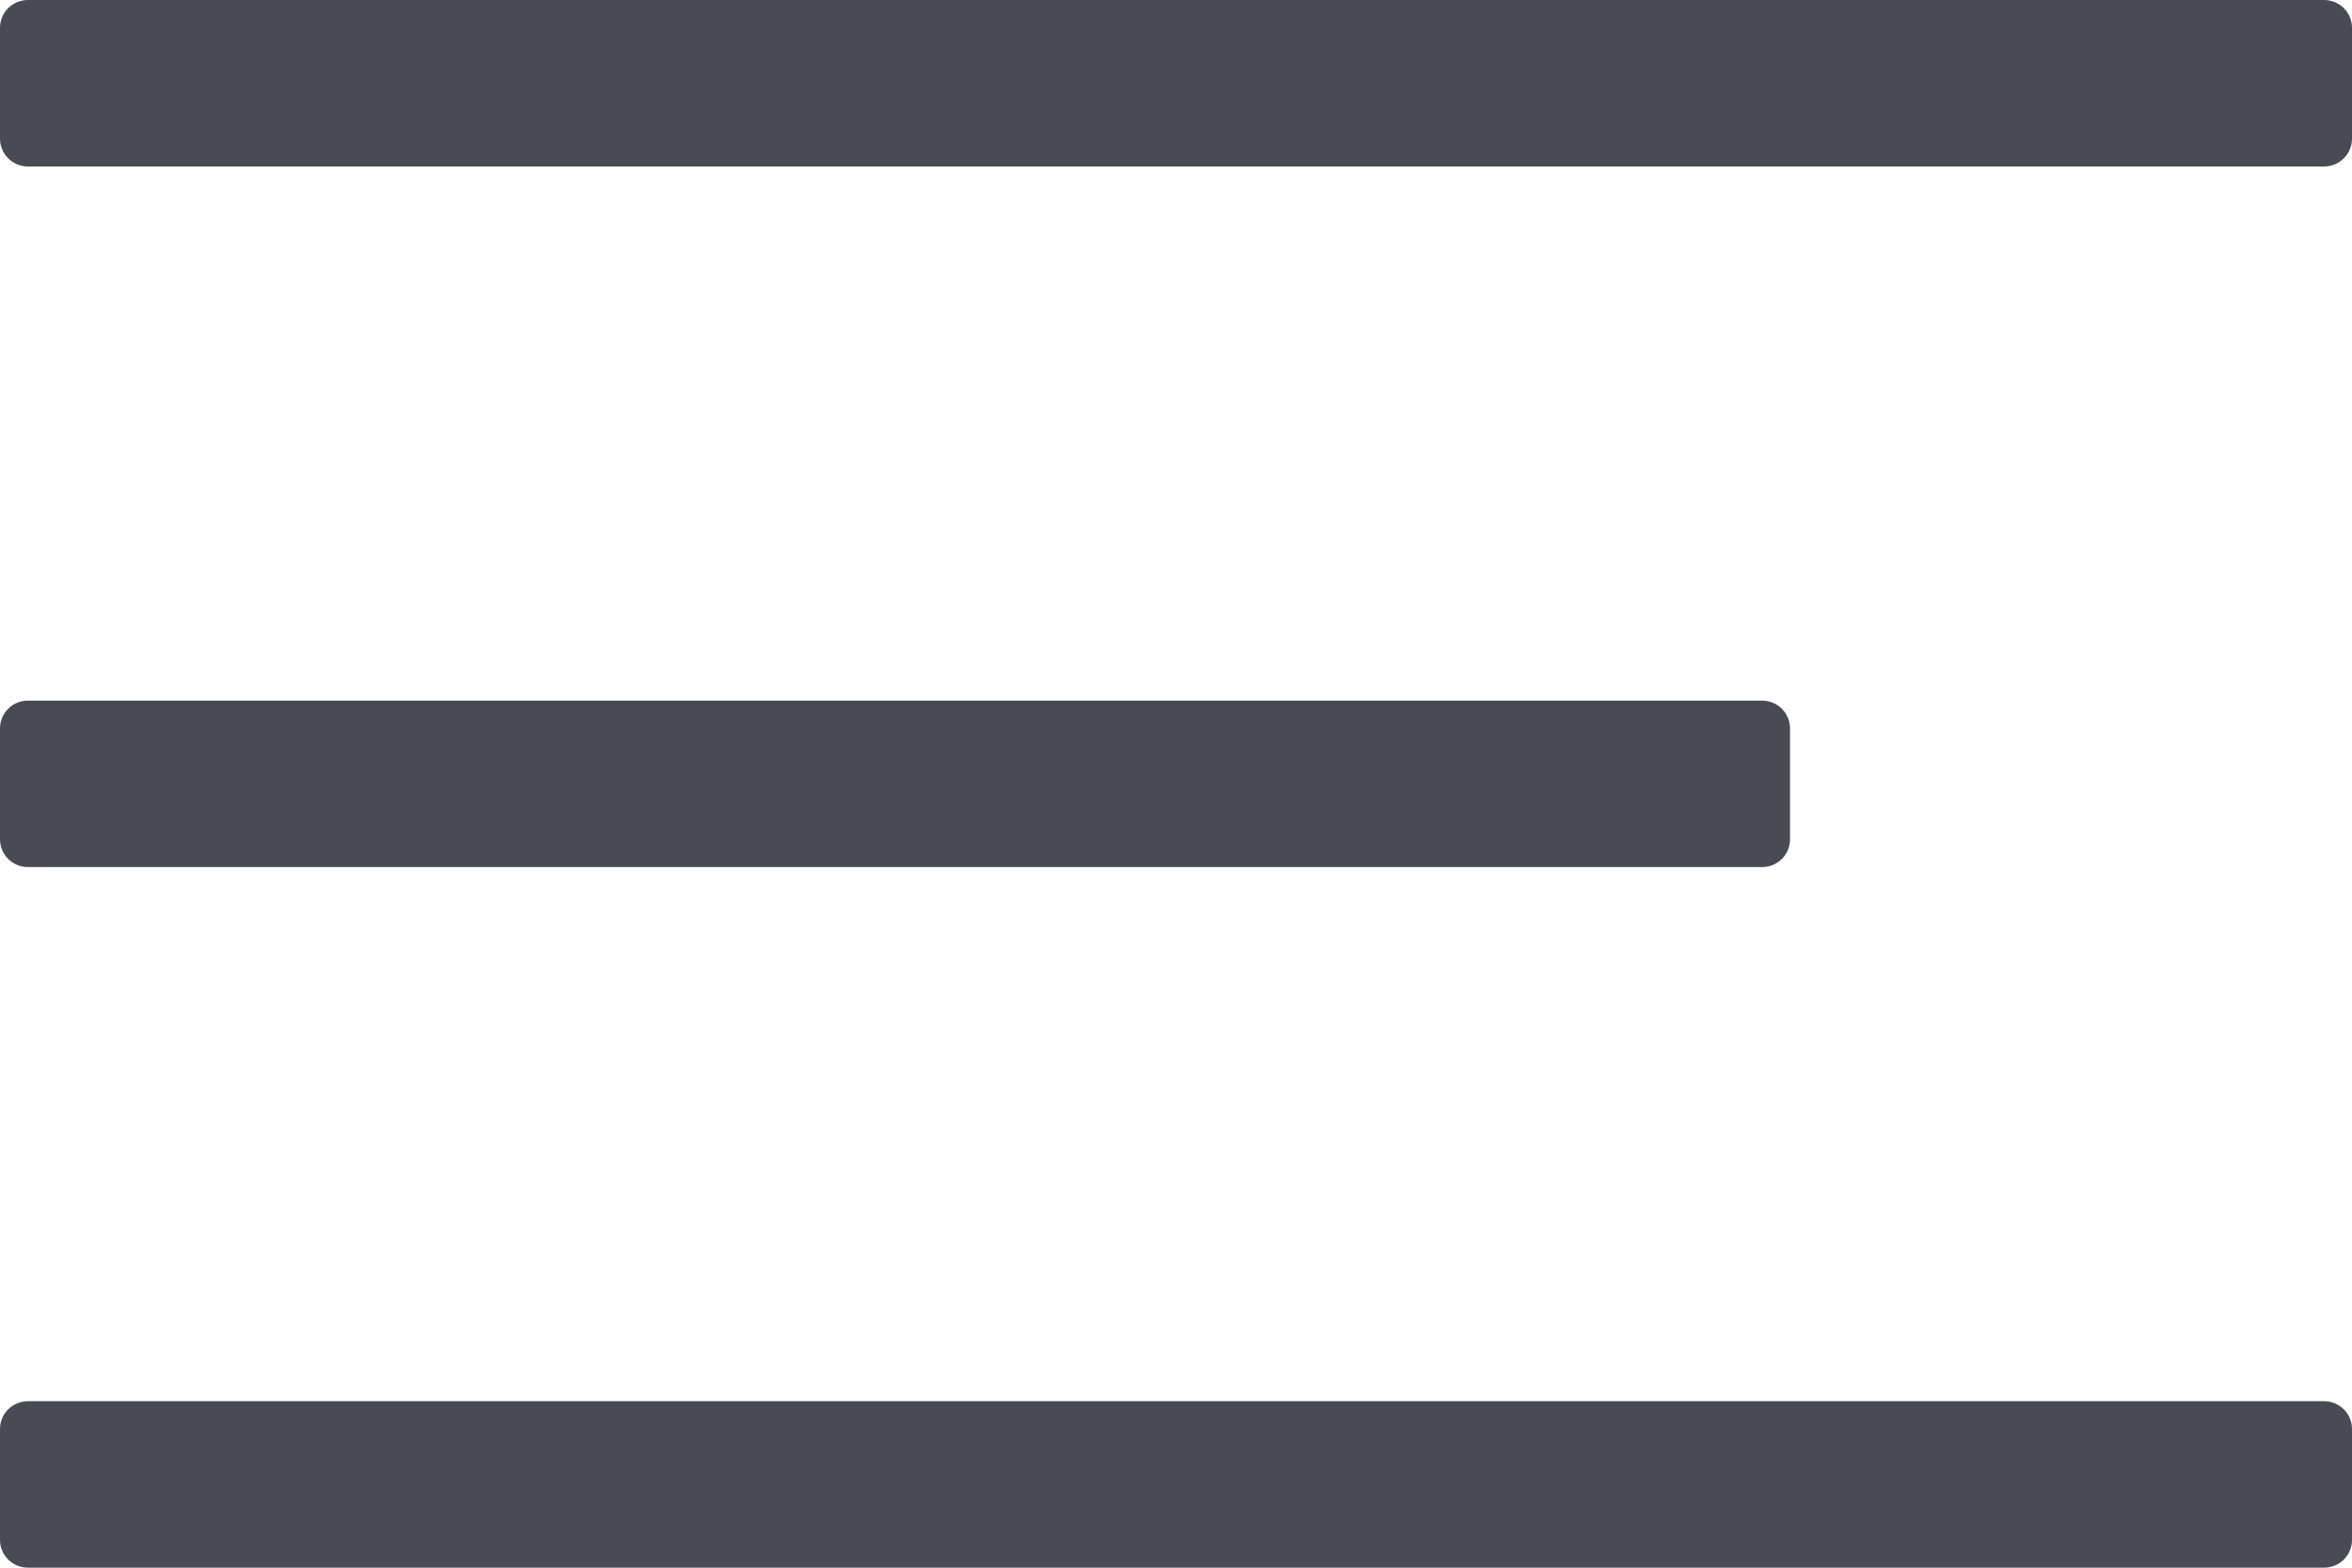
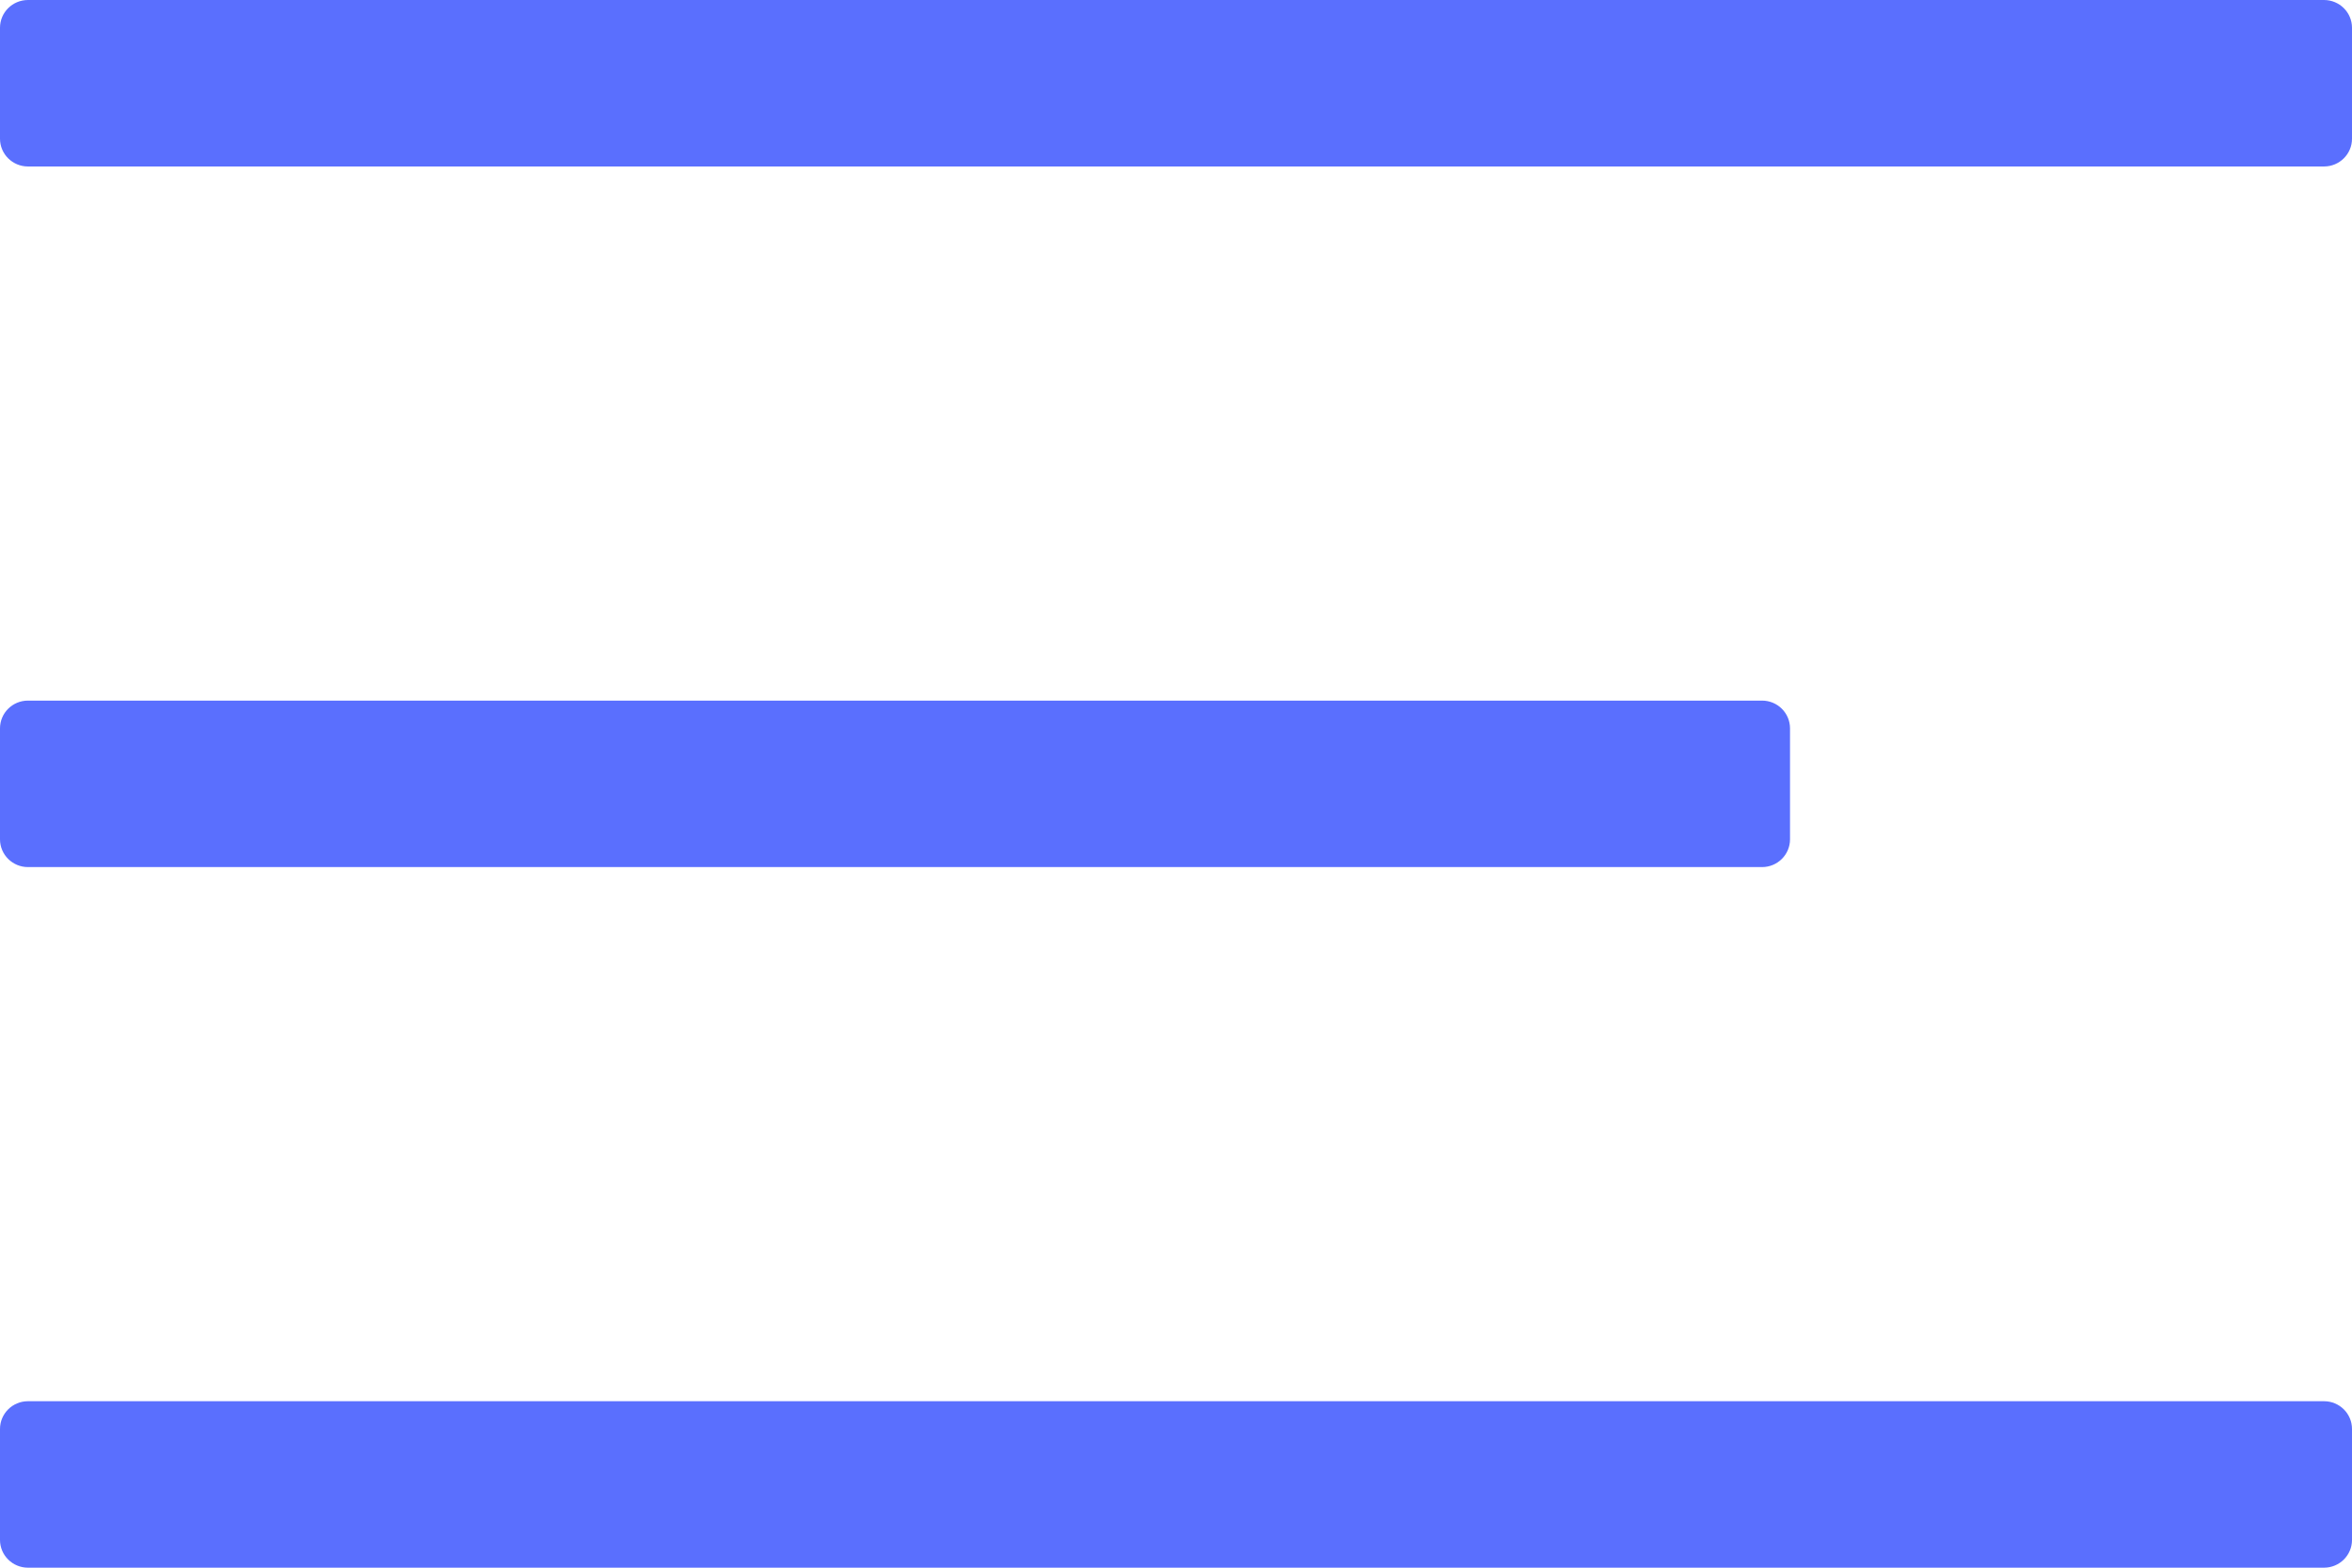
<svg xmlns="http://www.w3.org/2000/svg" width="339px" height="226px" viewBox="0 0 339 226" version="1.1">
  <g id="Page-1" stroke="none" stroke-width="1" fill="none" fill-rule="evenodd">
-     <path d="M4.036,202 L334.964,202 C337.193,202 339,203.791 339,206 L339,222 C339,224.209 337.193,226 334.964,226 L4.036,226 C1.807,226 2.72957049e-16,224.209 0,222 L0,206 C-2.72957049e-16,203.791 1.807,202 4.036,202 Z M4.031,101 L253.969,101 C256.195,101 258,102.791 258,105 L258,121 C258,123.209 256.195,125 253.969,125 L4.031,125 C1.805,125 2.72655106e-16,123.209 0,121 L0,105 C-2.72655106e-16,102.791 1.805,101 4.031,101 Z M4.036,1.18423789e-15 L334.964,1.18423789e-15 C337.193,7.78425643e-16 339,1.791 339,4 L339,20 C339,22.209 337.193,24 334.964,24 L4.036,24 C1.807,24 2.72957049e-16,22.209 0,20 L0,4 C-2.72957049e-16,1.791 1.807,4.05812251e-16 4.036,1.18423789e-15 Z" id="Shape" fill="#494A54" fill-rule="nonzero" />
+     <g id="Menu_Burger" fill="#5A6FFE" fill-rule="nonzero">
+       <path d="M4.036,202 L334.964,202 C337.193,202 339,203.791 339,206 L339,222 C339,224.209 337.193,226 334.964,226 L4.036,226 C1.807,226 2.72957049e-16,224.209 0,222 L0,206 C-2.72957049e-16,203.791 1.807,202 4.036,202 Z M4.031,101 L253.969,101 C256.195,101 258,102.791 258,105 L258,121 C258,123.209 256.195,125 253.969,125 L4.031,125 C1.805,125 2.72655106e-16,123.209 0,121 L0,105 C-2.72655106e-16,102.791 1.805,101 4.031,101 Z M4.036,0 L334.964,0 C337.193,-4.05812247e-16 339,1.791 339,4 L339,20 C339,22.209 337.193,24 334.964,24 L4.036,24 C1.807,24 2.72957049e-16,22.209 0,20 L0,4 C-2.72957049e-16,1.791 1.807,-7.78425639e-16 4.036,0 Z" id="Shape" />
+     </g>
  </g>
</svg>
